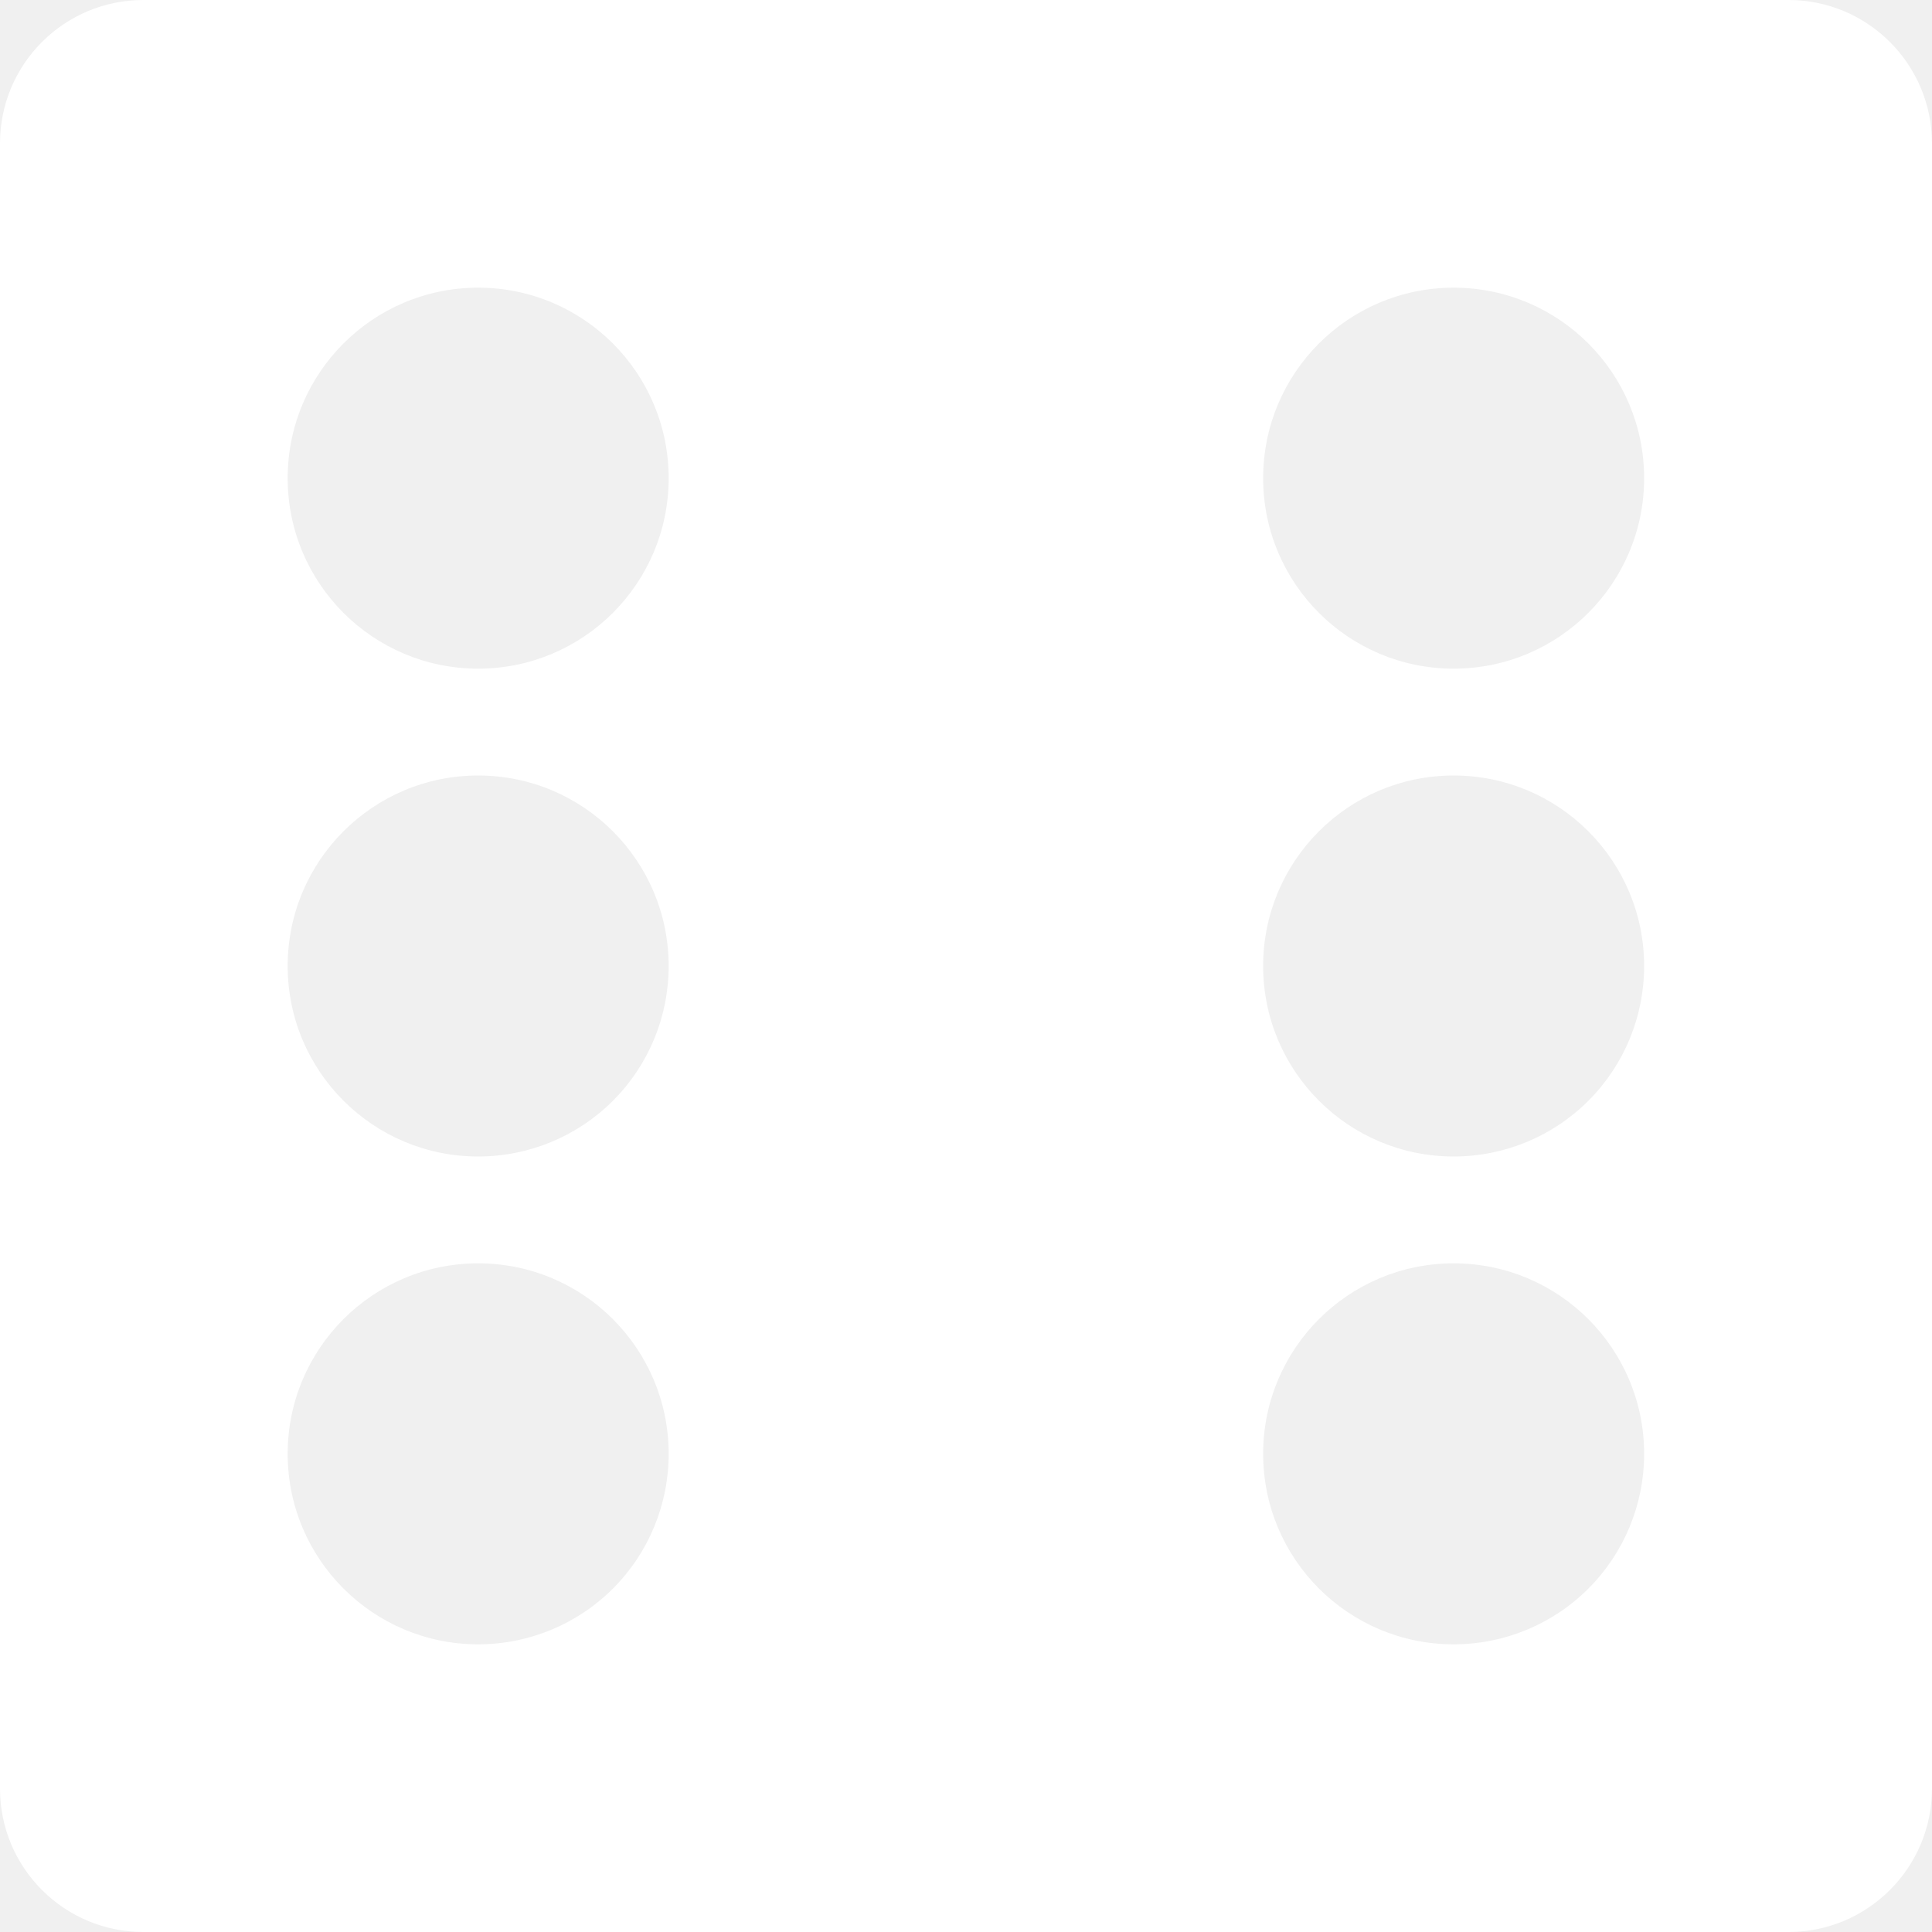
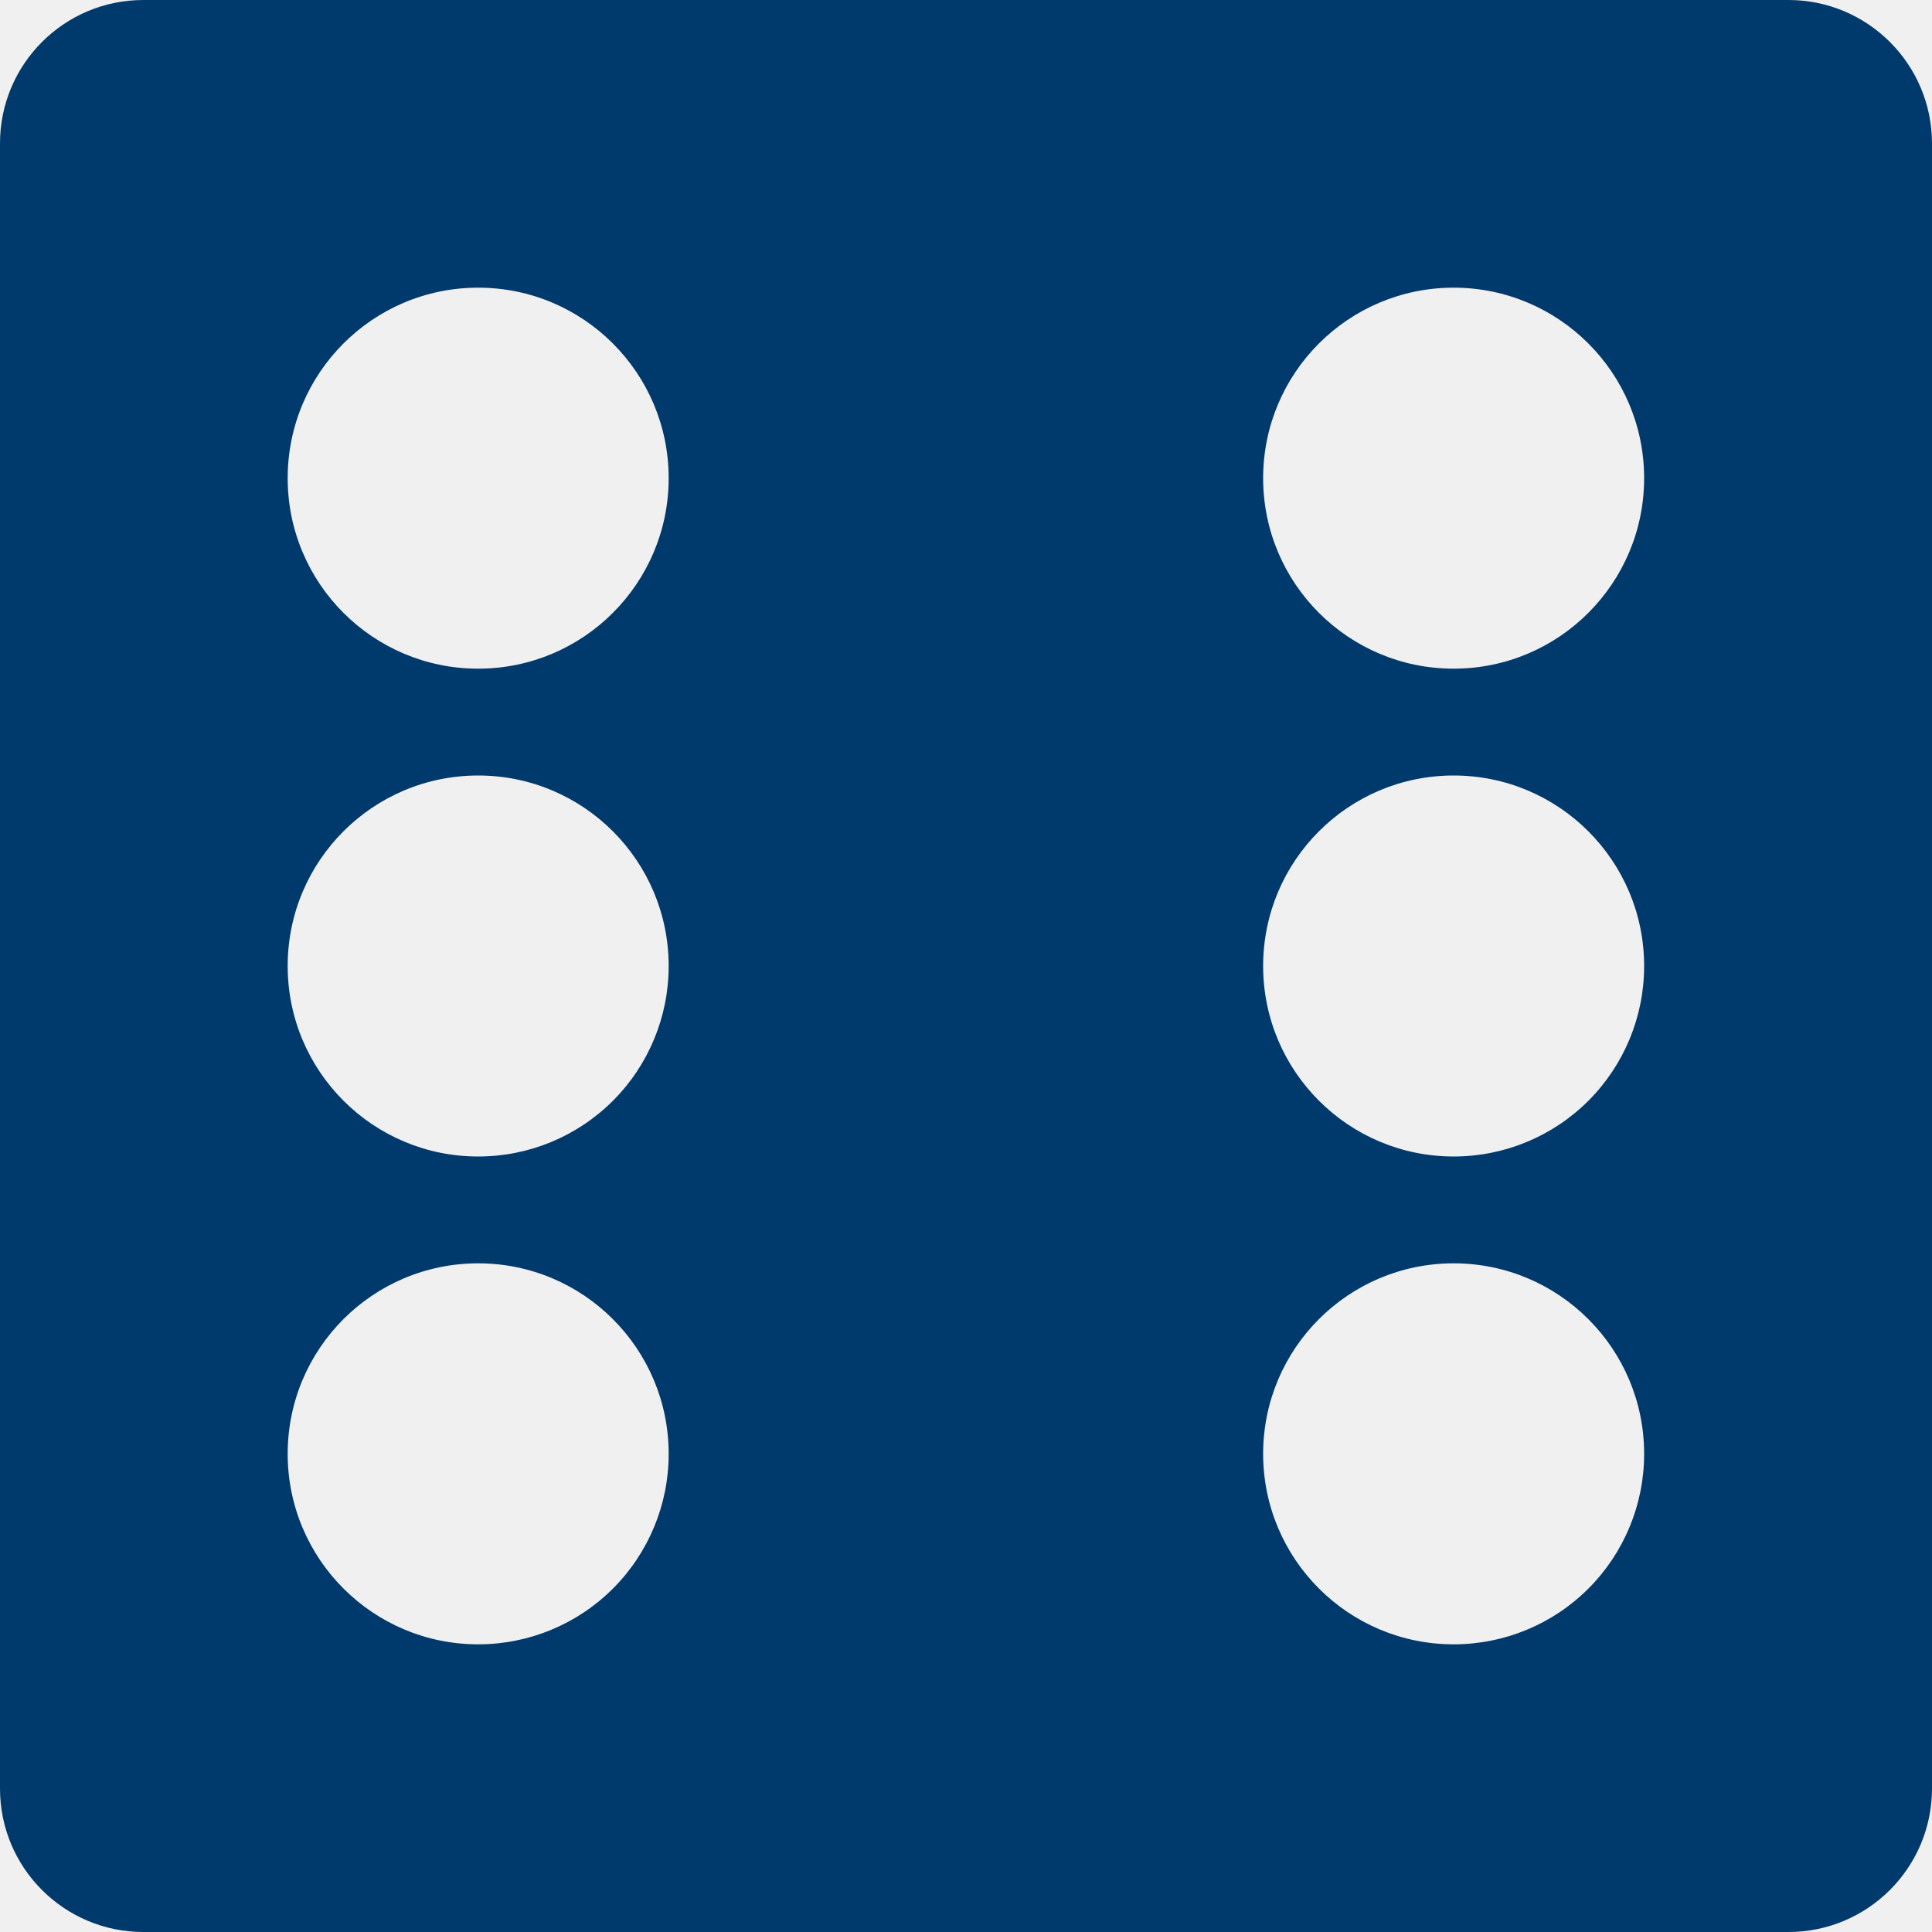
<svg xmlns="http://www.w3.org/2000/svg" viewBox="0 0 100 100">
  <g id="Layer_2" data-name="Layer 2">
-     <g id="Layer_1-2" data-name="Layer 1" fill="#fff">
+     <g id="Layer_1-2" data-name="Layer 1" fill="rgba(0, 58, 108, 1)">
      <path d="M92.57,0H7.42A7.42,7.42,0,0,0,0,7.42V92.58A7.42,7.42,0,0,0,7.42,100H92.57A7.43,7.43,0,0,0,100,92.58V7.42A7.43,7.43,0,0,0,92.57,0ZM24.75,85.11a9.86,9.86,0,1,1,9.86-9.86A9.85,9.85,0,0,1,24.75,85.11Zm0-25.25A9.86,9.86,0,1,1,34.61,50,9.85,9.85,0,0,1,24.75,59.86Zm0-25.25a9.86,9.86,0,1,1,9.86-9.86A9.86,9.86,0,0,1,24.75,34.61Zm50.5,50.5a9.86,9.86,0,1,1,9.85-9.86A9.85,9.85,0,0,1,75.25,85.11Zm0-25.25A9.86,9.86,0,1,1,85.1,50,9.85,9.85,0,0,1,75.25,59.86Zm0-25.25a9.86,9.86,0,1,1,9.85-9.86A9.86,9.86,0,0,1,75.25,34.61Z" />
    </g>
  </g>
</svg>
